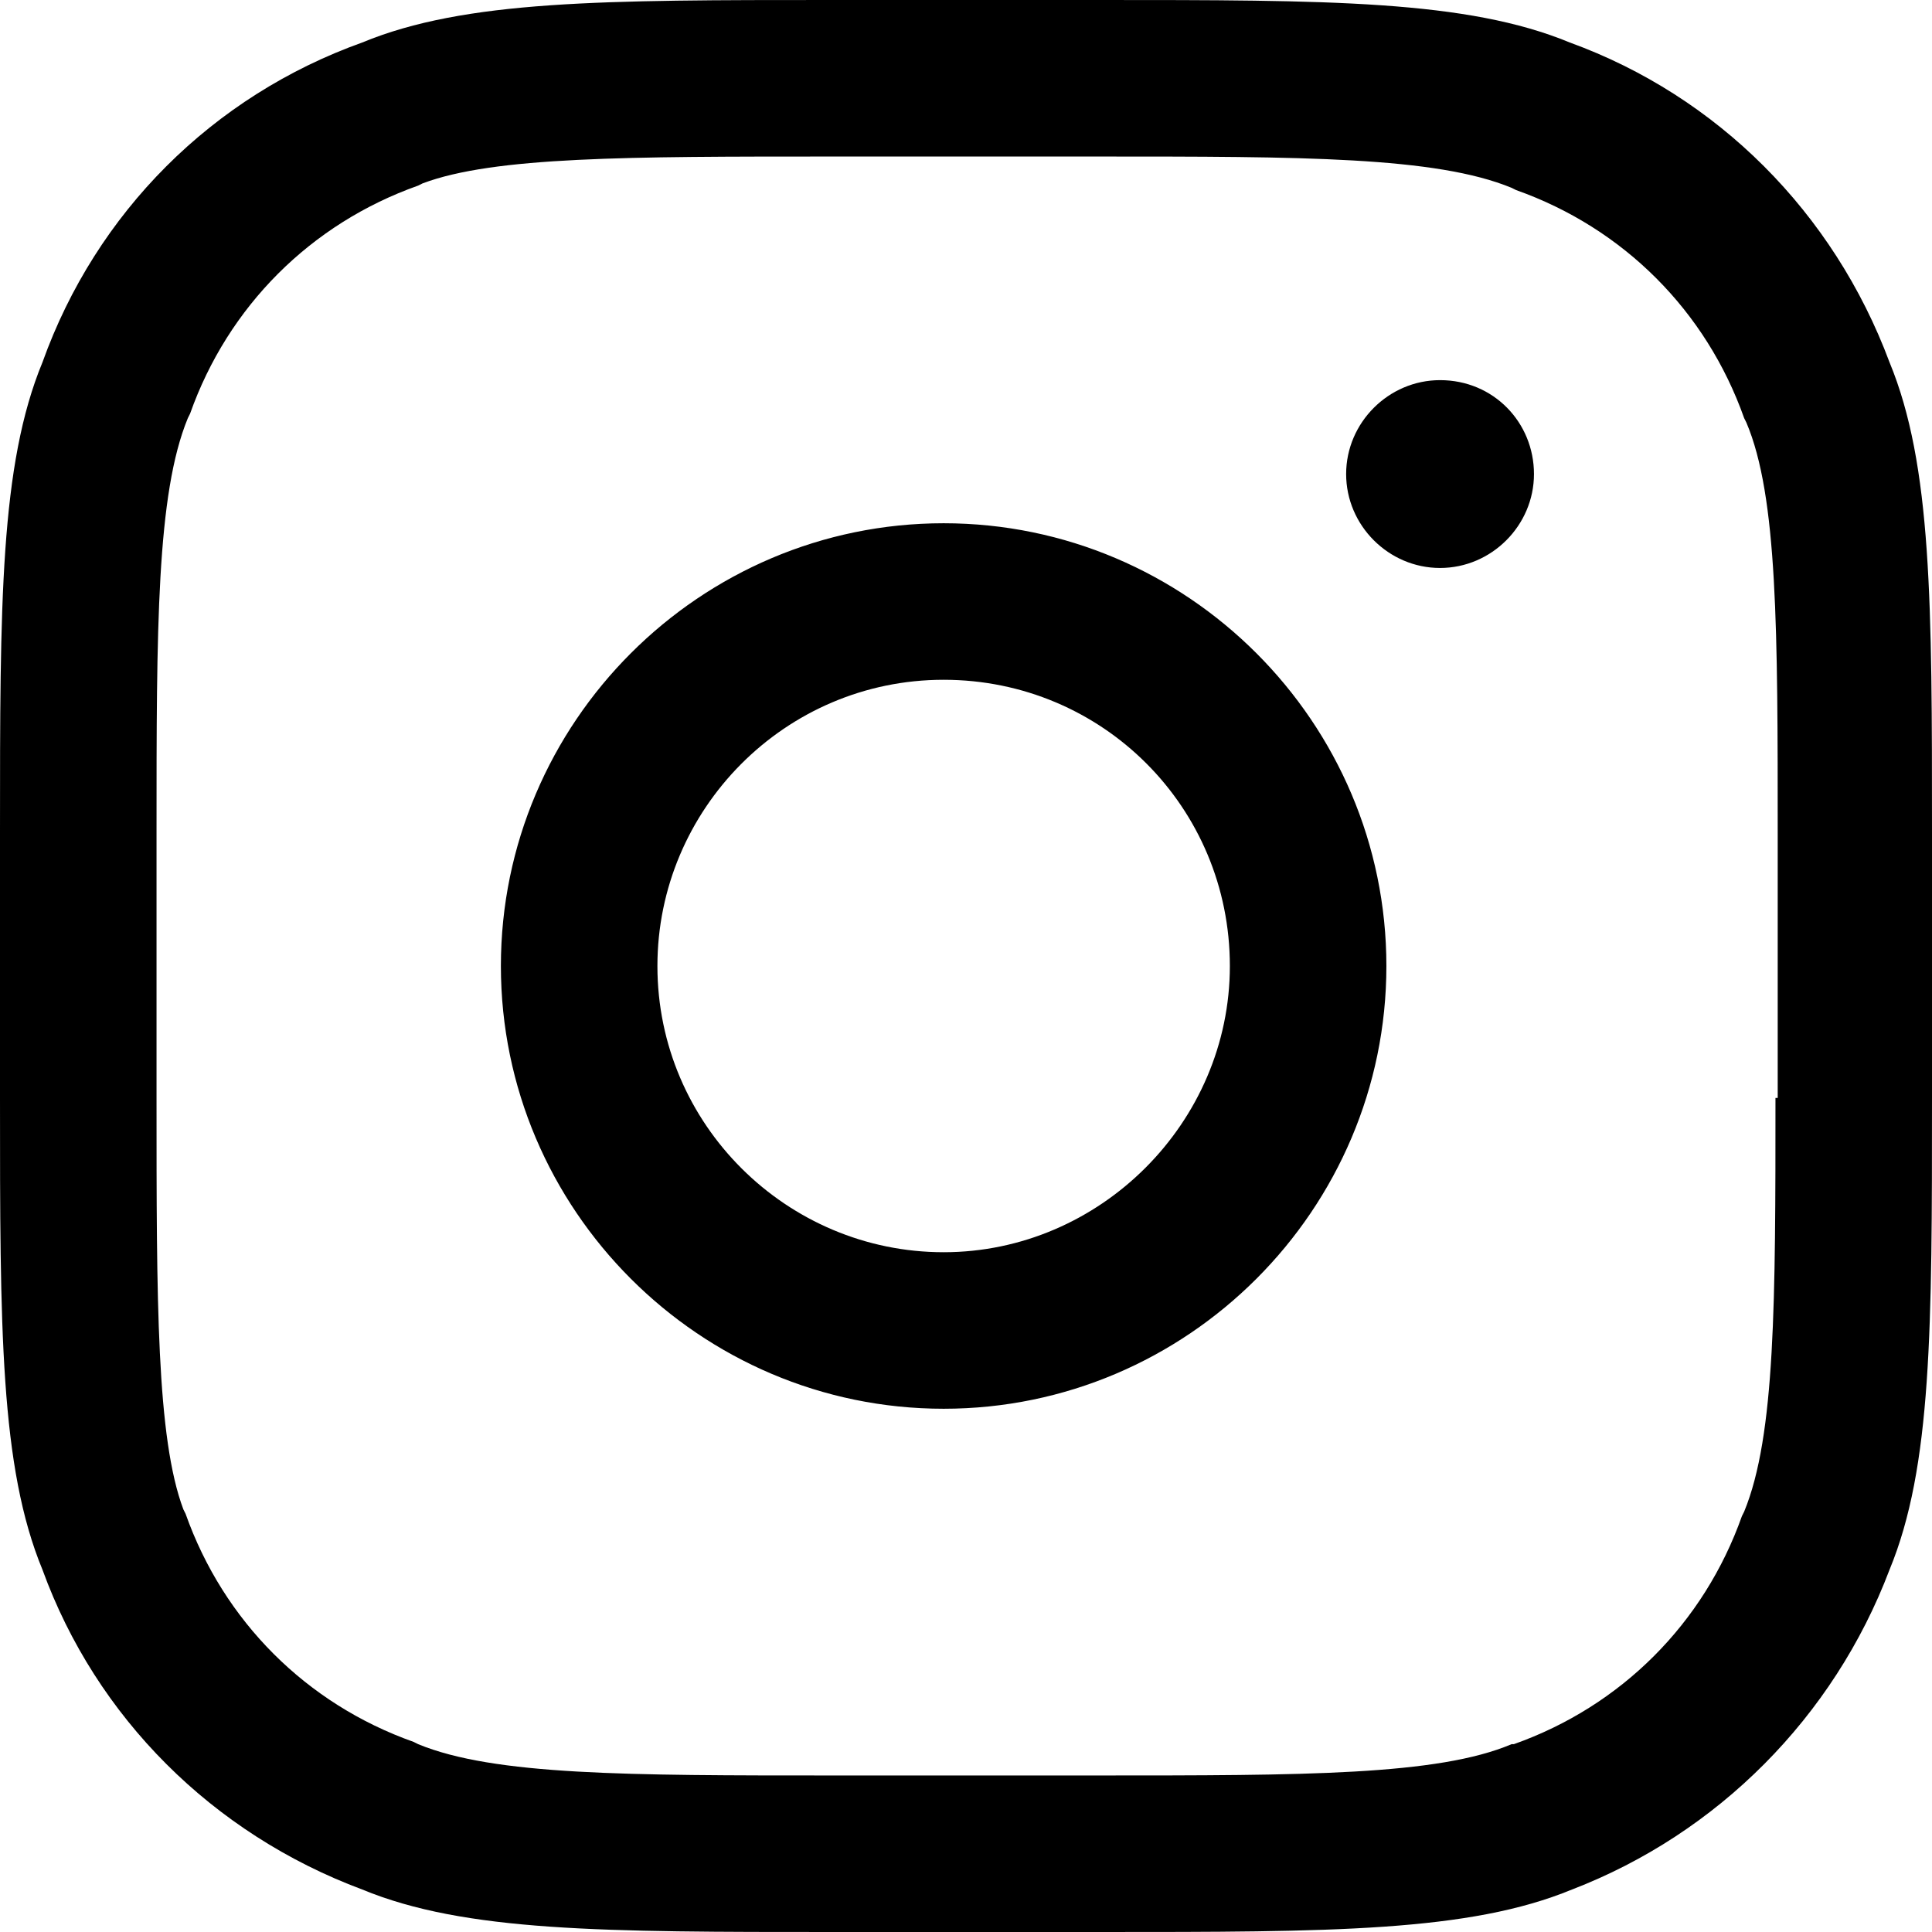
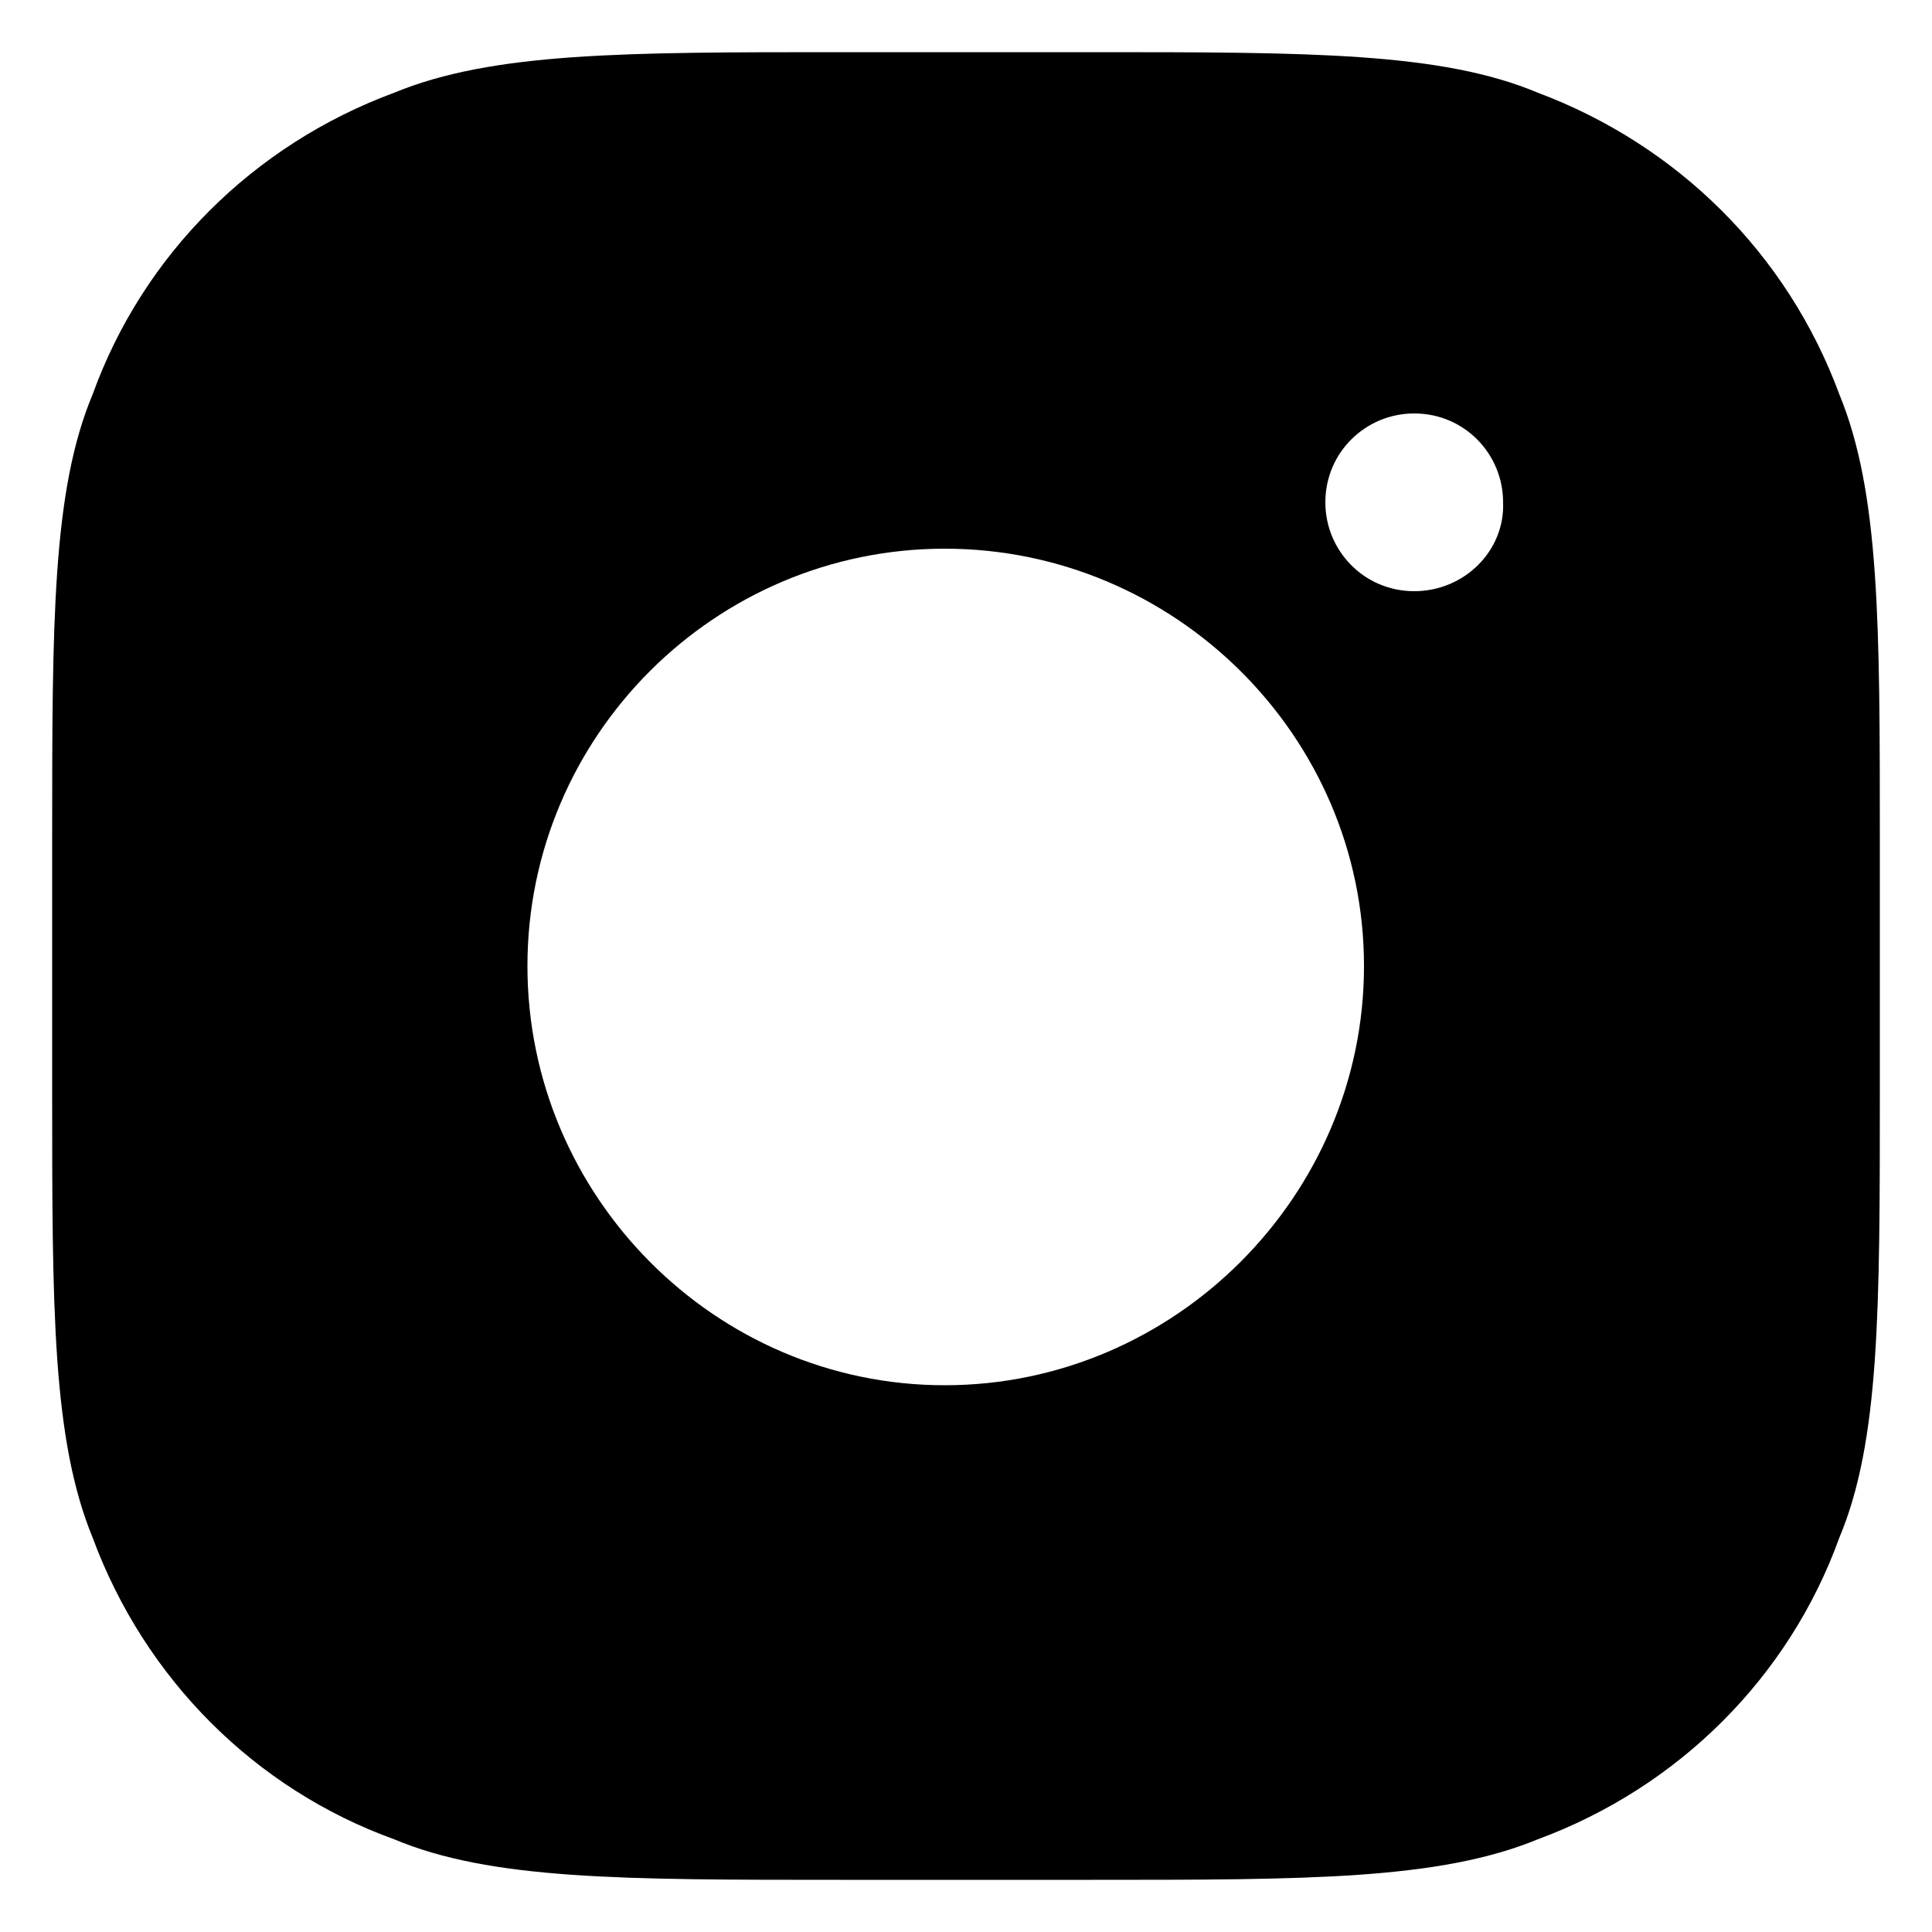
- <svg xmlns="http://www.w3.org/2000/svg" version="1.1" id="svg147" x="0px" y="0px" viewBox="0 0 86.4 86.4" style="enable-background:new 0 0 86.4 86.4;" xml:space="preserve">
-   <path d="M84.5,16.2C82,9.5,76.8,4.3,70.2,1.9C65.6,0,59.4,0,49.1,0H37.2C27,0,20.8,0,16.2,1.9C9.5,4.3,4.3,9.5,1.9,16.2  C0,20.8,0,27,0,37.2v11.9c0,10.3,0,16.5,1.9,21.1C4.3,76.8,9.5,82,16.2,84.5c4.6,1.9,10.8,1.9,21.1,1.9h11.9c10.3,0,16.5,0,21.1-1.9  C76.8,82,82,76.8,84.5,70.2c1.9-4.6,1.9-10.8,1.9-21.1V37.2C86.4,27,86.4,20.8,84.5,16.2z M79.4,49.1c0,9.1,0,15.1-1.4,18.5  l-0.1,0.2c-1.7,4.8-5.4,8.5-10.2,10.2L67.6,78c-3.3,1.4-9.3,1.4-18.5,1.4H37.2c-9.1,0-15.1,0-18.5-1.4l-0.2-0.1  c-4.8-1.7-8.5-5.4-10.2-10.2l-0.1-0.2C7,64.3,7,58.2,7,49.1V37.2c0-9.1,0-15.1,1.4-18.5l0.1-0.2c1.7-4.8,5.4-8.5,10.2-10.2l0.2-0.1  C22.1,7,28.1,7,37.2,7h11.9c9.1,0,15.1,0,18.5,1.4l0.2,0.1c4.8,1.7,8.5,5.4,10.2,10.2l0.1,0.2c1.4,3.3,1.4,9.3,1.4,18.5V49.1z   M42.2,23.4c-10.9,0-19.8,8.9-19.8,19.8S31.3,63,42.2,63S62,54.1,62,43.2S53.1,23.4,42.2,23.4z M42.2,56c-7,0-12.8-5.7-12.8-12.8  c0-7,5.7-12.8,12.8-12.8S55,36.1,55,43.2C55,50.2,49.2,56,42.2,56z M68.6,21.2c0,2.3-1.9,4.2-4.2,4.2c-2.3,0-4.2-1.9-4.2-4.2  c0-2.3,1.9-4.2,4.2-4.2C66.8,17,68.6,18.9,68.6,21.2z" />
+ <svg xmlns="http://www.w3.org/2000/svg" version="1.1" id="svg147" x="0px" y="0px" viewBox="0 0 100 100" style="enable-background:new 0 0 100 100;" xml:space="preserve">
+   <path d="M95.2,20.4c-2.7-7.3-8.4-12.9-15.6-15.6c-5-2.1-11.8-2.1-23.1-2.1h-13c-11.2,0-18,0-23.1,2.1c-7.3,2.7-13,8.4-15.6,15.6  c-2.1,5-2.1,11.8-2.1,23.1v13c0,11.2,0,18,2.1,23.1c2.7,7.3,8.4,13,15.6,15.6c5,2.1,11.8,2.1,23.1,2.1h13c11.2,0,18,0,23.1-2.1  c7.3-2.7,13-8.4,15.6-15.6c2.1-5,2.1-11.8,2.1-23.1v-13C97.3,32.3,97.3,25.5,95.2,20.4z M48.9,71.7C37,71.7,27.3,61.9,27.3,50  S37,28.4,48.9,28.4S70.6,38.1,70.6,50S60.8,71.7,48.9,71.7z M73.2,30.6c-2.6,0-4.6-2.1-4.6-4.6c0-2.6,2.1-4.6,4.6-4.6  c2.6,0,4.6,2.1,4.6,4.6C77.9,28.5,75.8,30.6,73.2,30.6z" />
</svg>
